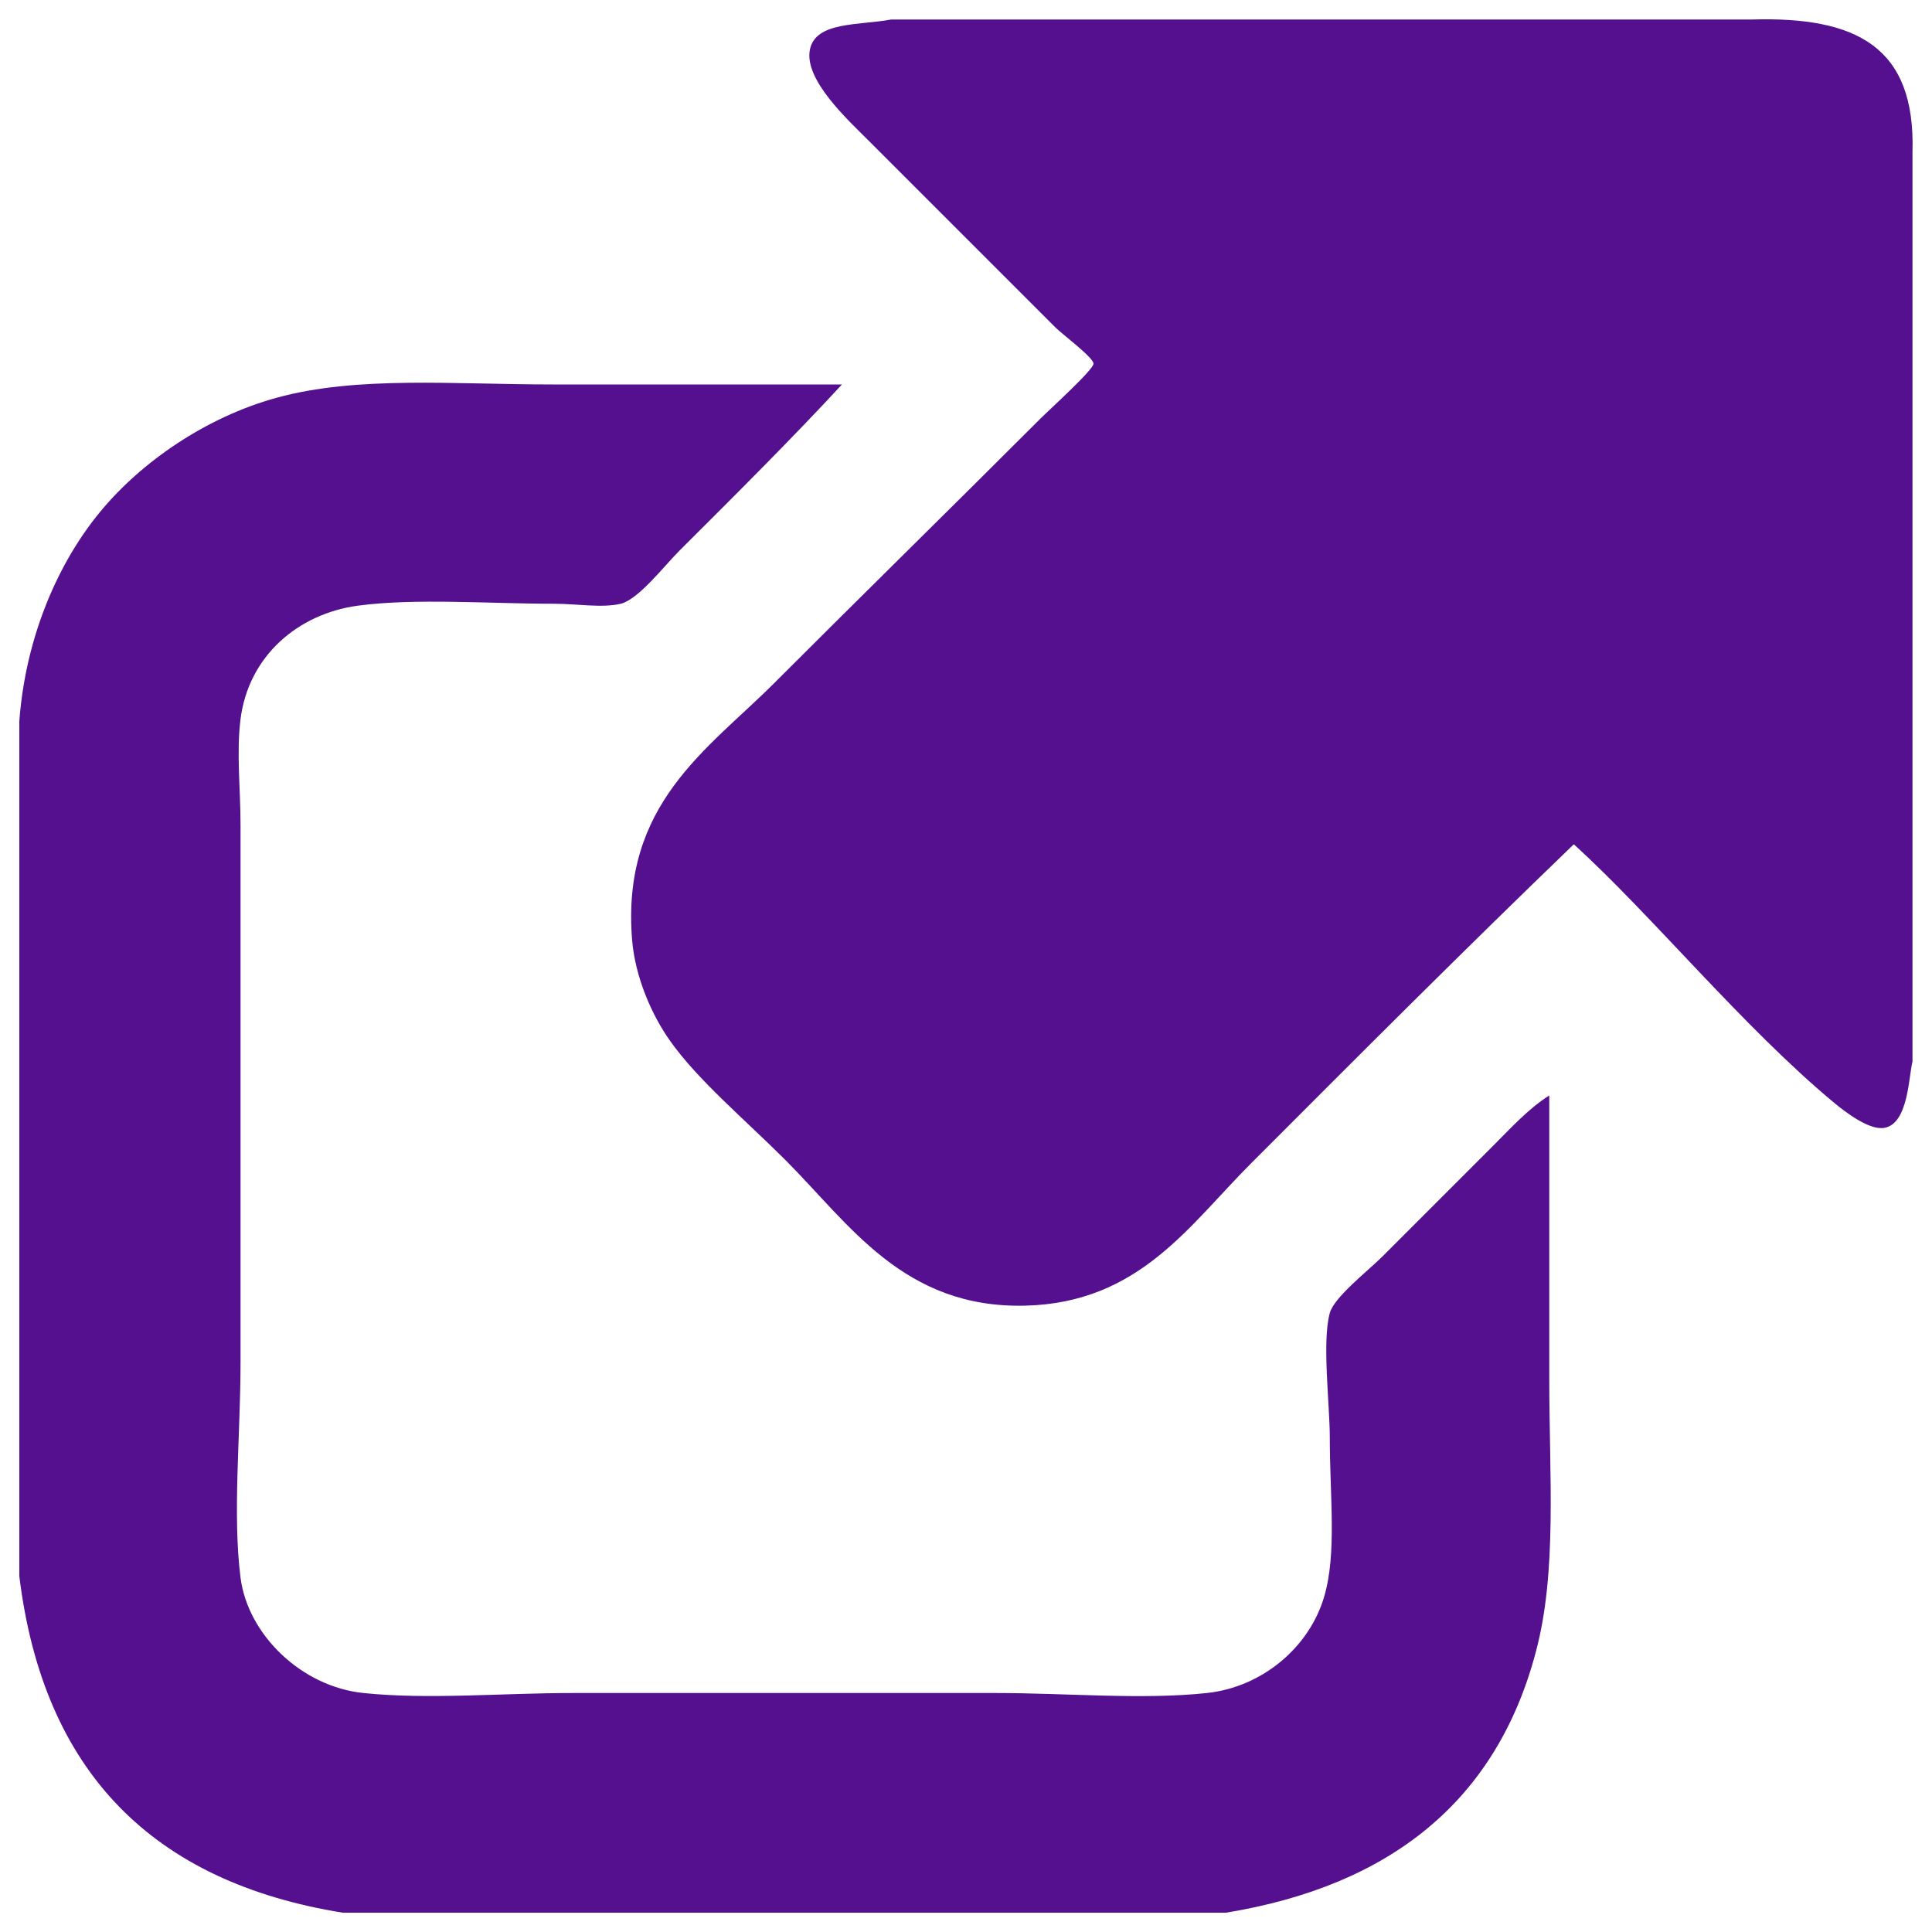
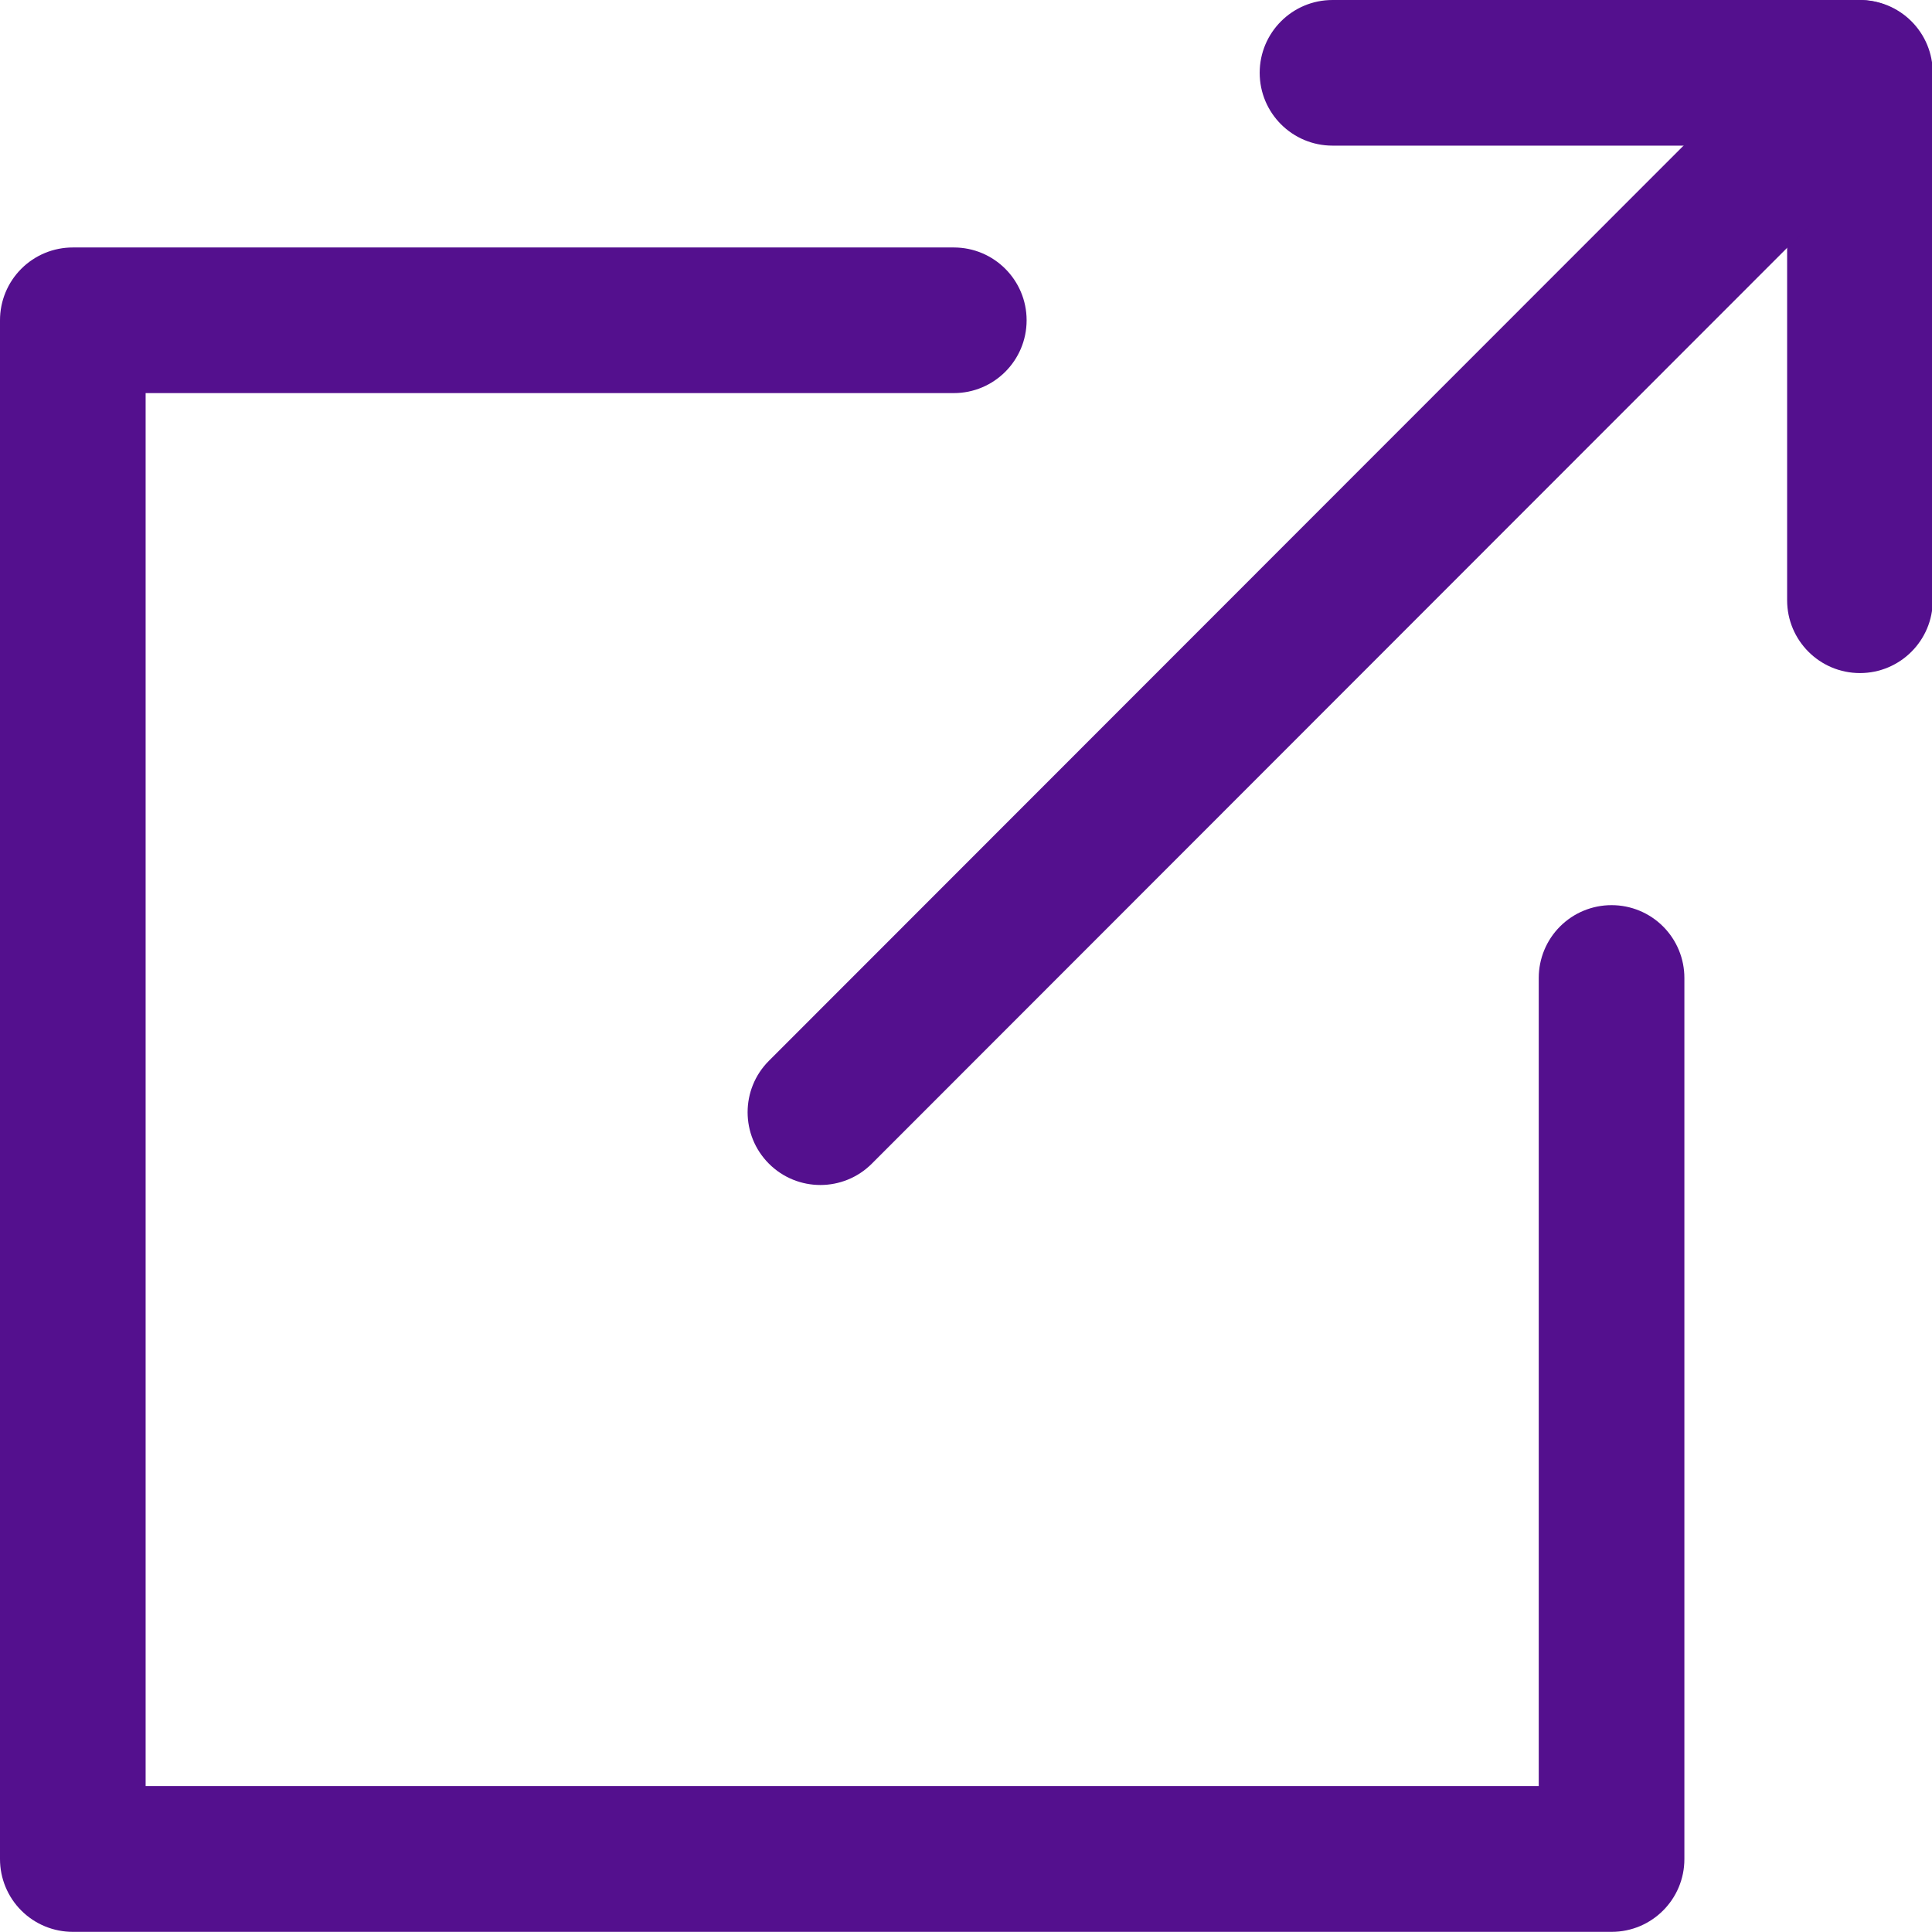
- <svg xmlns="http://www.w3.org/2000/svg" version="1.1" x="0px" y="0px" viewBox="0 0 1000 1000" enable-background="new 0 0 1000 1000" xml:space="preserve" fill="#54108e">
-   <g>
-     <path d="M461.3,10.1c148.5,0,297,0,445.4,0c54.2-1.6,84.8,14.1,83.2,68.5c0,157,0,313.9,0,470.9c-2,7.6-2.1,32.3-14.7,34.3c-7.7,1.2-19.5-7.8-25.5-12.7c-47.6-39.5-94.5-97.2-135.1-134.1C757.9,491.6,702.6,547,647.3,602.4c-31.9,31.9-57.7,71.9-116.5,73.4c-63.1,1.6-91.2-42.3-124.3-75.4c-20.8-20.8-45.3-41.3-59.7-61.7c-9.6-13.5-18-33.1-19.6-51.9c-5.9-70.6,39.1-98.8,73.4-133.1c47.3-47.3,91.2-90.3,138-137.1c4.8-4.8,27.5-25.3,27.4-28.4c-0.1-3.2-16.3-15.3-19.6-18.6c-34.7-34.7-63.8-63.8-96.9-96.9c-10.8-10.8-33.4-31.5-30.3-47C422.1,11,444.7,13.2,461.3,10.1L461.3,10.1z" />
-     <path d="M634.6,990c-152.4,0-304.8,0-457.2,0C79.3,974.2,22.4,917.3,10,815.8c0-147.5,0-295,0-442.5c3.3-44.3,20.5-82.7,42.1-108.7c21.2-25.6,54.6-48.7,91-58.7c41.7-11.5,91.9-6.9,142.9-6.9c49.7,0,100.5,0,149.8,0c-25.3,27.4-55.4,57.4-84.2,86.1c-7.8,7.8-21.2,25.2-30.3,27.4c-9.7,2.3-22.9,0-34.3,0c-34,0-72-3-101.8,1c-31.1,4.2-56.6,26.2-60.7,58.7c-2.2,17.2,0,36.6,0,54.8c0,97.1,0,181.4,0,278c0,37.9-4.2,78.6,0,111.6c3.7,29.3,31.4,56.4,63.6,59.7c33.6,3.5,71.5,0,108.7,0c74.1,0,145.7,0,218.3,0c37.6,0,76,3.6,109.6,0c28.9-3.1,53.1-23.9,60.7-49.9c6.6-22.4,2.9-52,2.9-82.2c0-17.5-4.1-49.6,0-64.6c2.3-8.3,20-22,27.4-29.4c20.9-20.9,37.7-37.7,56.8-56.8c9.5-9.5,18.4-19.4,29.4-26.4c0,47.8,0,97.7,0,146.8c0,50.5,4.1,99.7-6.9,141C774.6,932.4,719.3,976.1,634.6,990L634.6,990z" />
+ <svg xmlns="http://www.w3.org/2000/svg" width="12.749" height="12.749" viewBox="0 0 12.749 12.749">
+   <g id="export" transform="translate(0 0)">
+     <g id="Groupe_50" data-name="Groupe 50" transform="translate(8.313 0)">
+       <g id="Groupe_49" data-name="Groupe 49">
+         <path id="Tracé_70" data-name="Tracé 70" d="M337.786,0H334.31a.48.48,0,0,0,0,.961h3v3a.48.48,0,0,0,.961,0V.481A.48.48,0,0,0,337.786,0Z" transform="translate(-333.83)" fill="#54108e" />
+       </g>
+     </g>
+     <g id="Groupe_52" data-name="Groupe 52" transform="translate(4.933 0)">
+       <g id="Groupe_51" data-name="Groupe 51" transform="translate(0 0)">
+         <path id="Tracé_71" data-name="Tracé 71" d="M205.785.141a.48.48,0,0,0-.679,0L198.251,7a.48.48,0,1,0,.679.679L205.785.82A.48.48,0,0,0,205.785.141Z" transform="translate(-198.11 0)" fill="#54108e" />
+       </g>
+     </g>
+     <g id="Groupe_54" data-name="Groupe 54" transform="translate(0 1.633)">
+       <g id="Groupe_53" data-name="Groupe 53">
+         <path id="Tracé_72" data-name="Tracé 72" d="M10.635,69.948a.48.48,0,0,0-.481.48v5.333H.961V66.569H6.294a.48.48,0,0,0,0-.961H.481A.48.48,0,0,0,0,66.089V76.243a.48.48,0,0,0,.481.48H10.635a.48.48,0,0,0,.48-.48V70.429A.48.48,0,0,0,10.635,69.948Z" transform="translate(0 -65.608)" fill="#54108e" />
+       </g>
+     </g>
  </g>
</svg>
